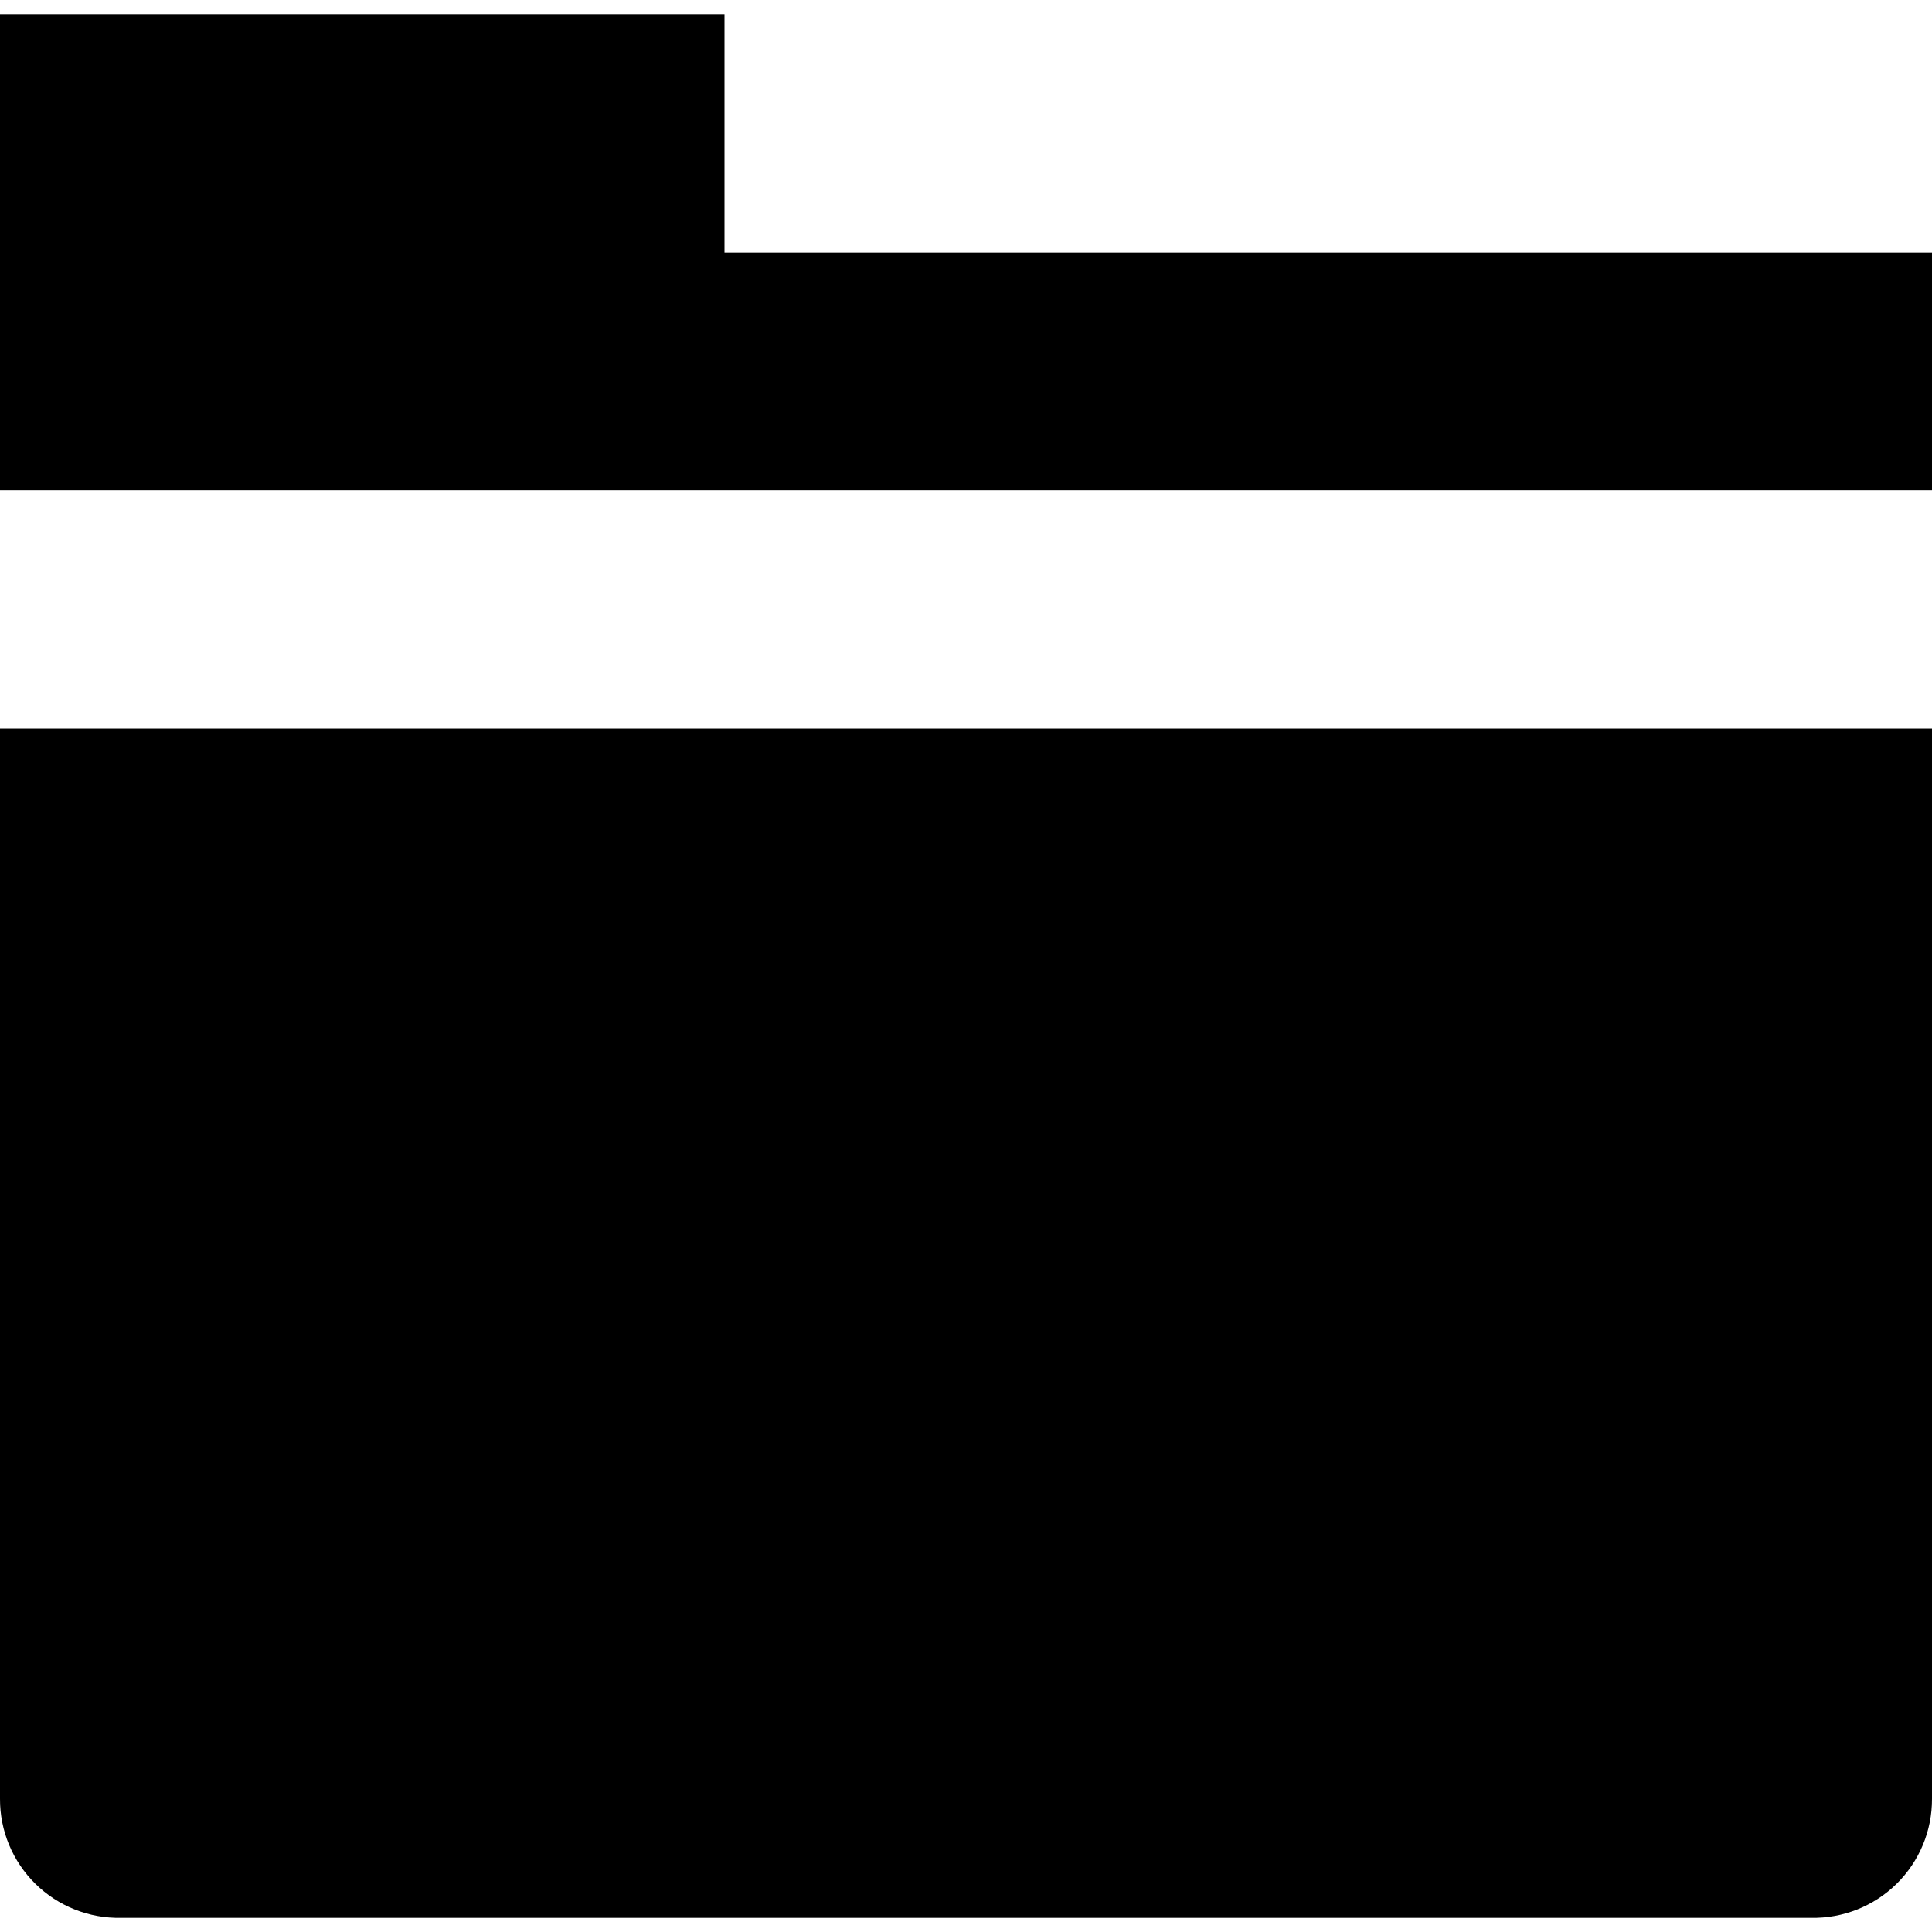
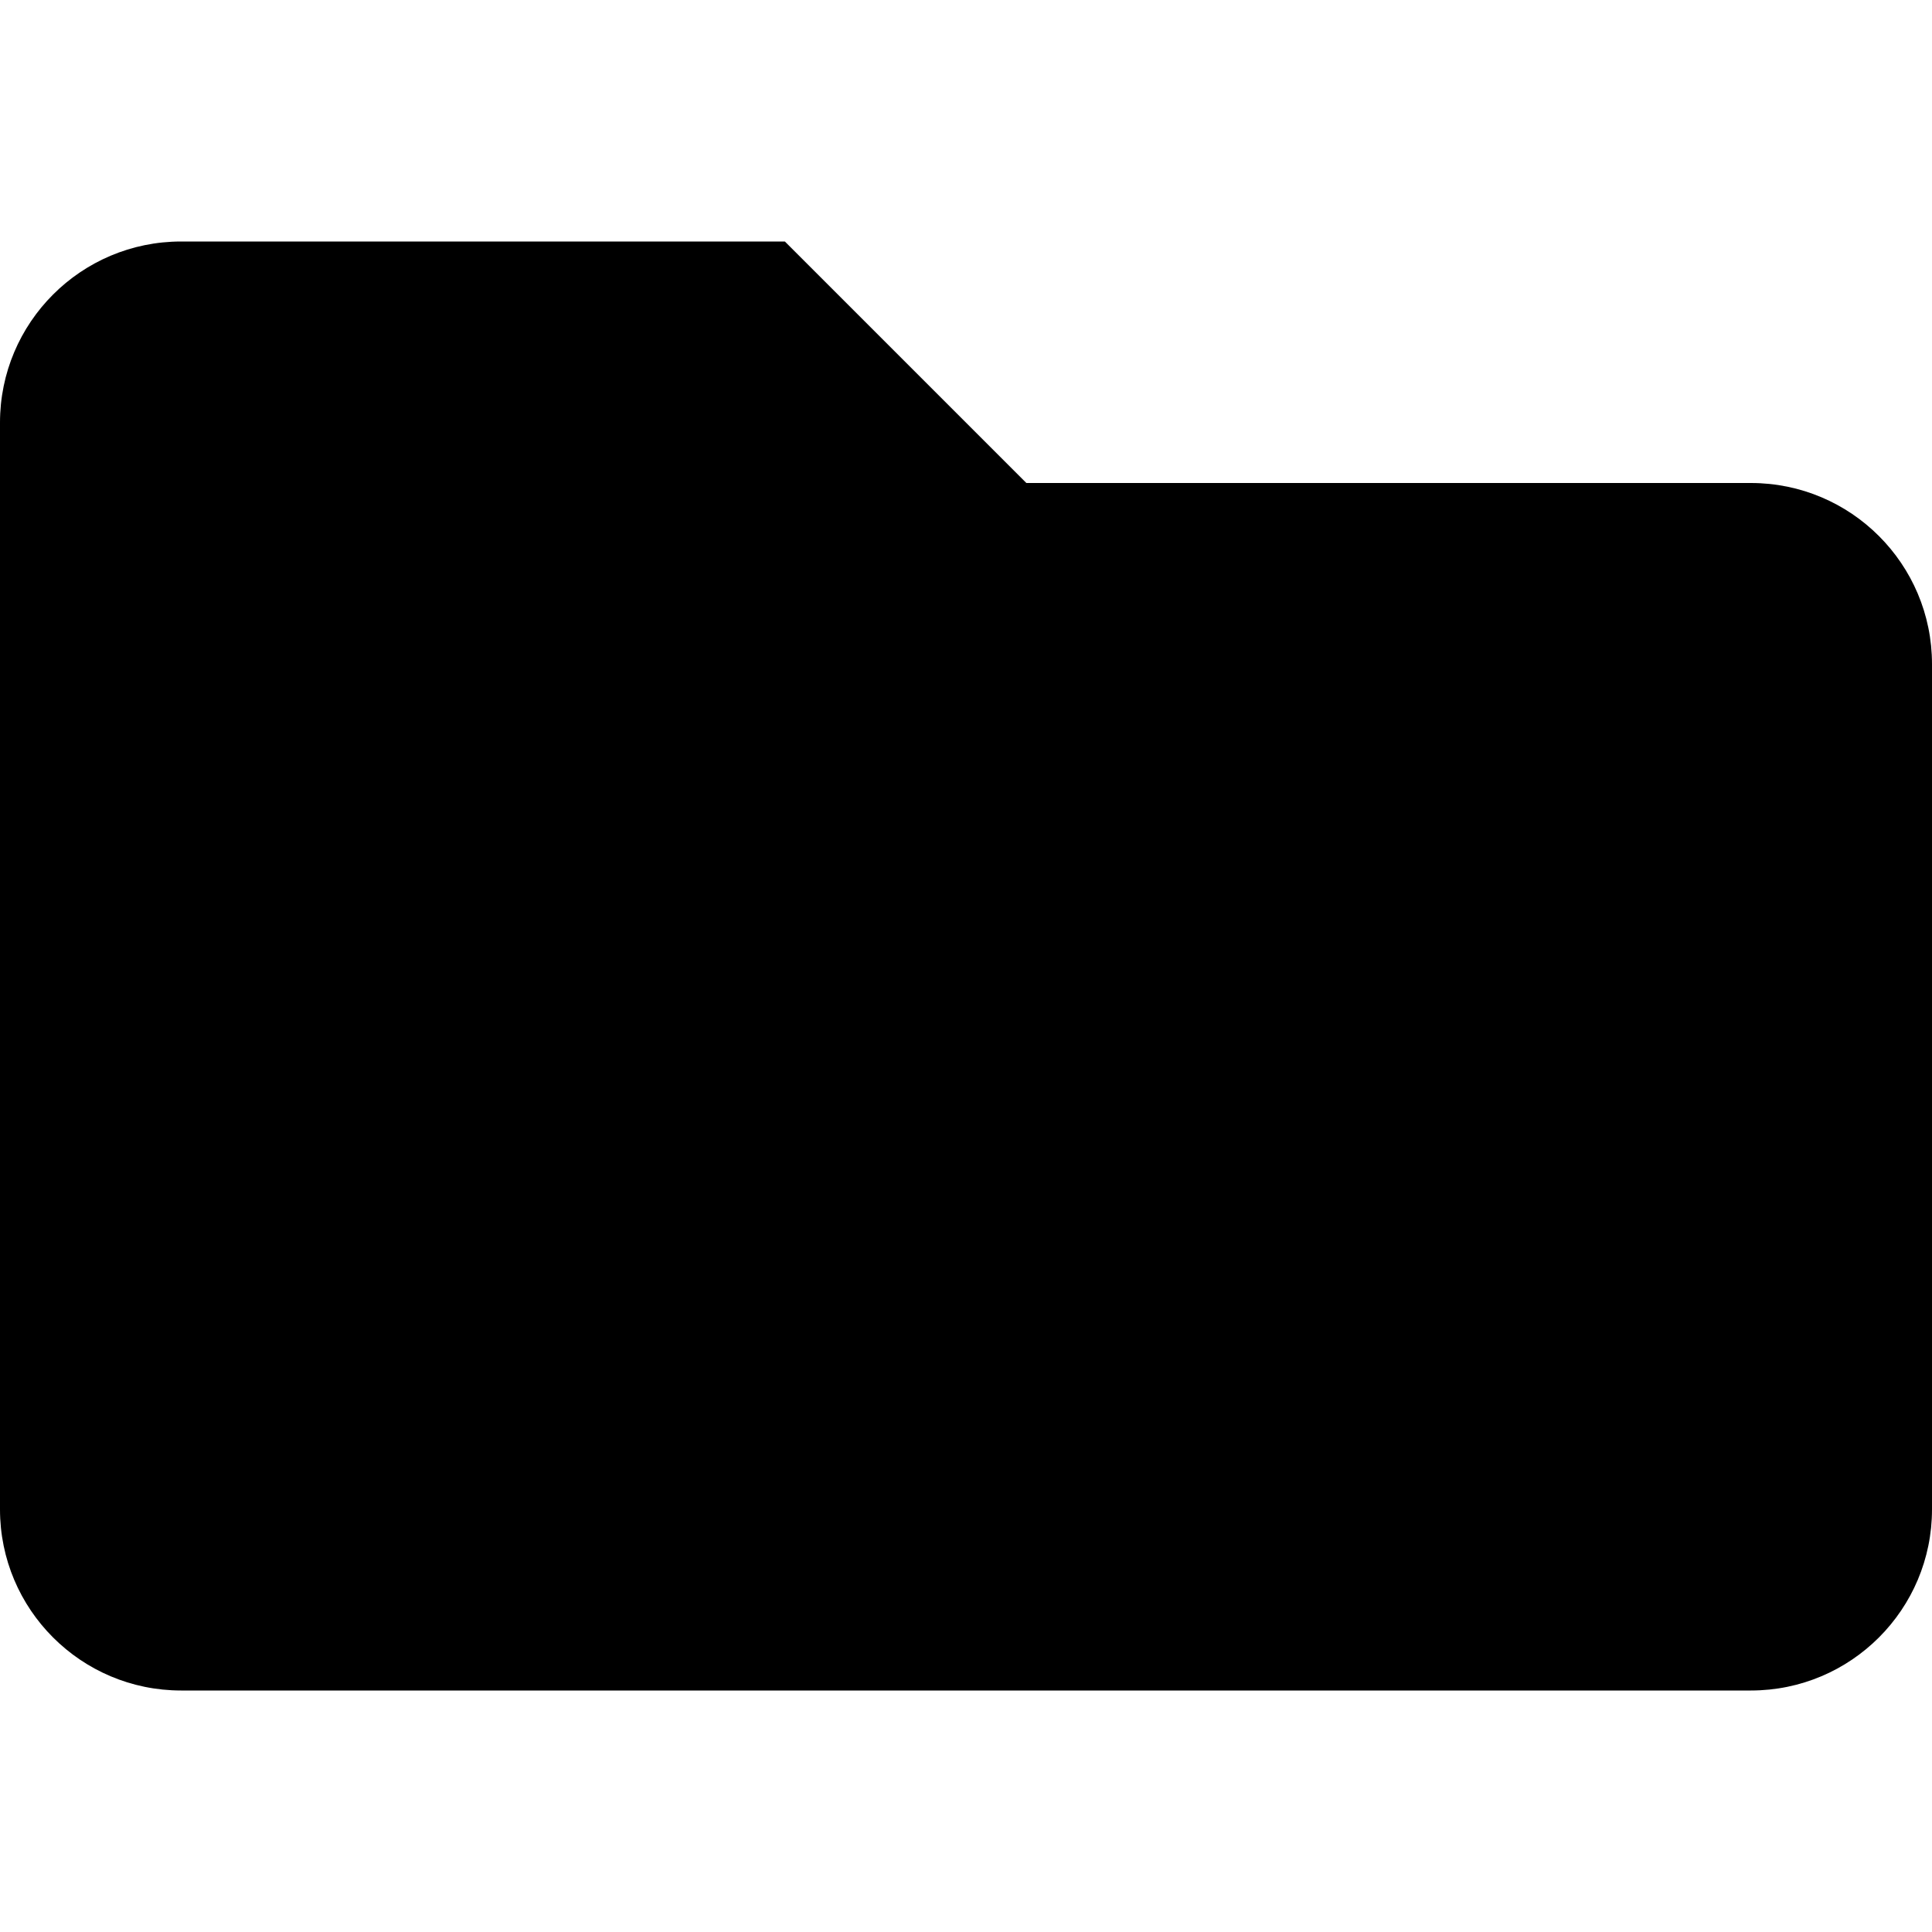
- <svg xmlns="http://www.w3.org/2000/svg" id="Layer_1" data-name="Layer 1" viewBox="0 0 30 30">
-   <path d="M0,27.93a1.84,1.84,0,0,0,1.88,1.85H28.12A1.84,1.84,0,0,0,30,27.93V11.31H0Z" />
-   <polygon points="11.25 3.92 11.25 0.22 0 0.22 0 7.61 30 7.61 30 3.92 11.25 3.92" />
+ <svg xmlns="http://www.w3.org/2000/svg" aria-hidden="true" role="img" viewBox="0 0 512 512">
+   <path d="M464 128H272l-64-64H48C21.49 64 0 85.49 0 112v288c0 26.51 21.49 48 48 48h416c26.51 0 48-21.49 48-48V176c0-26.51-21.49-48-48-48z" />
</svg>
